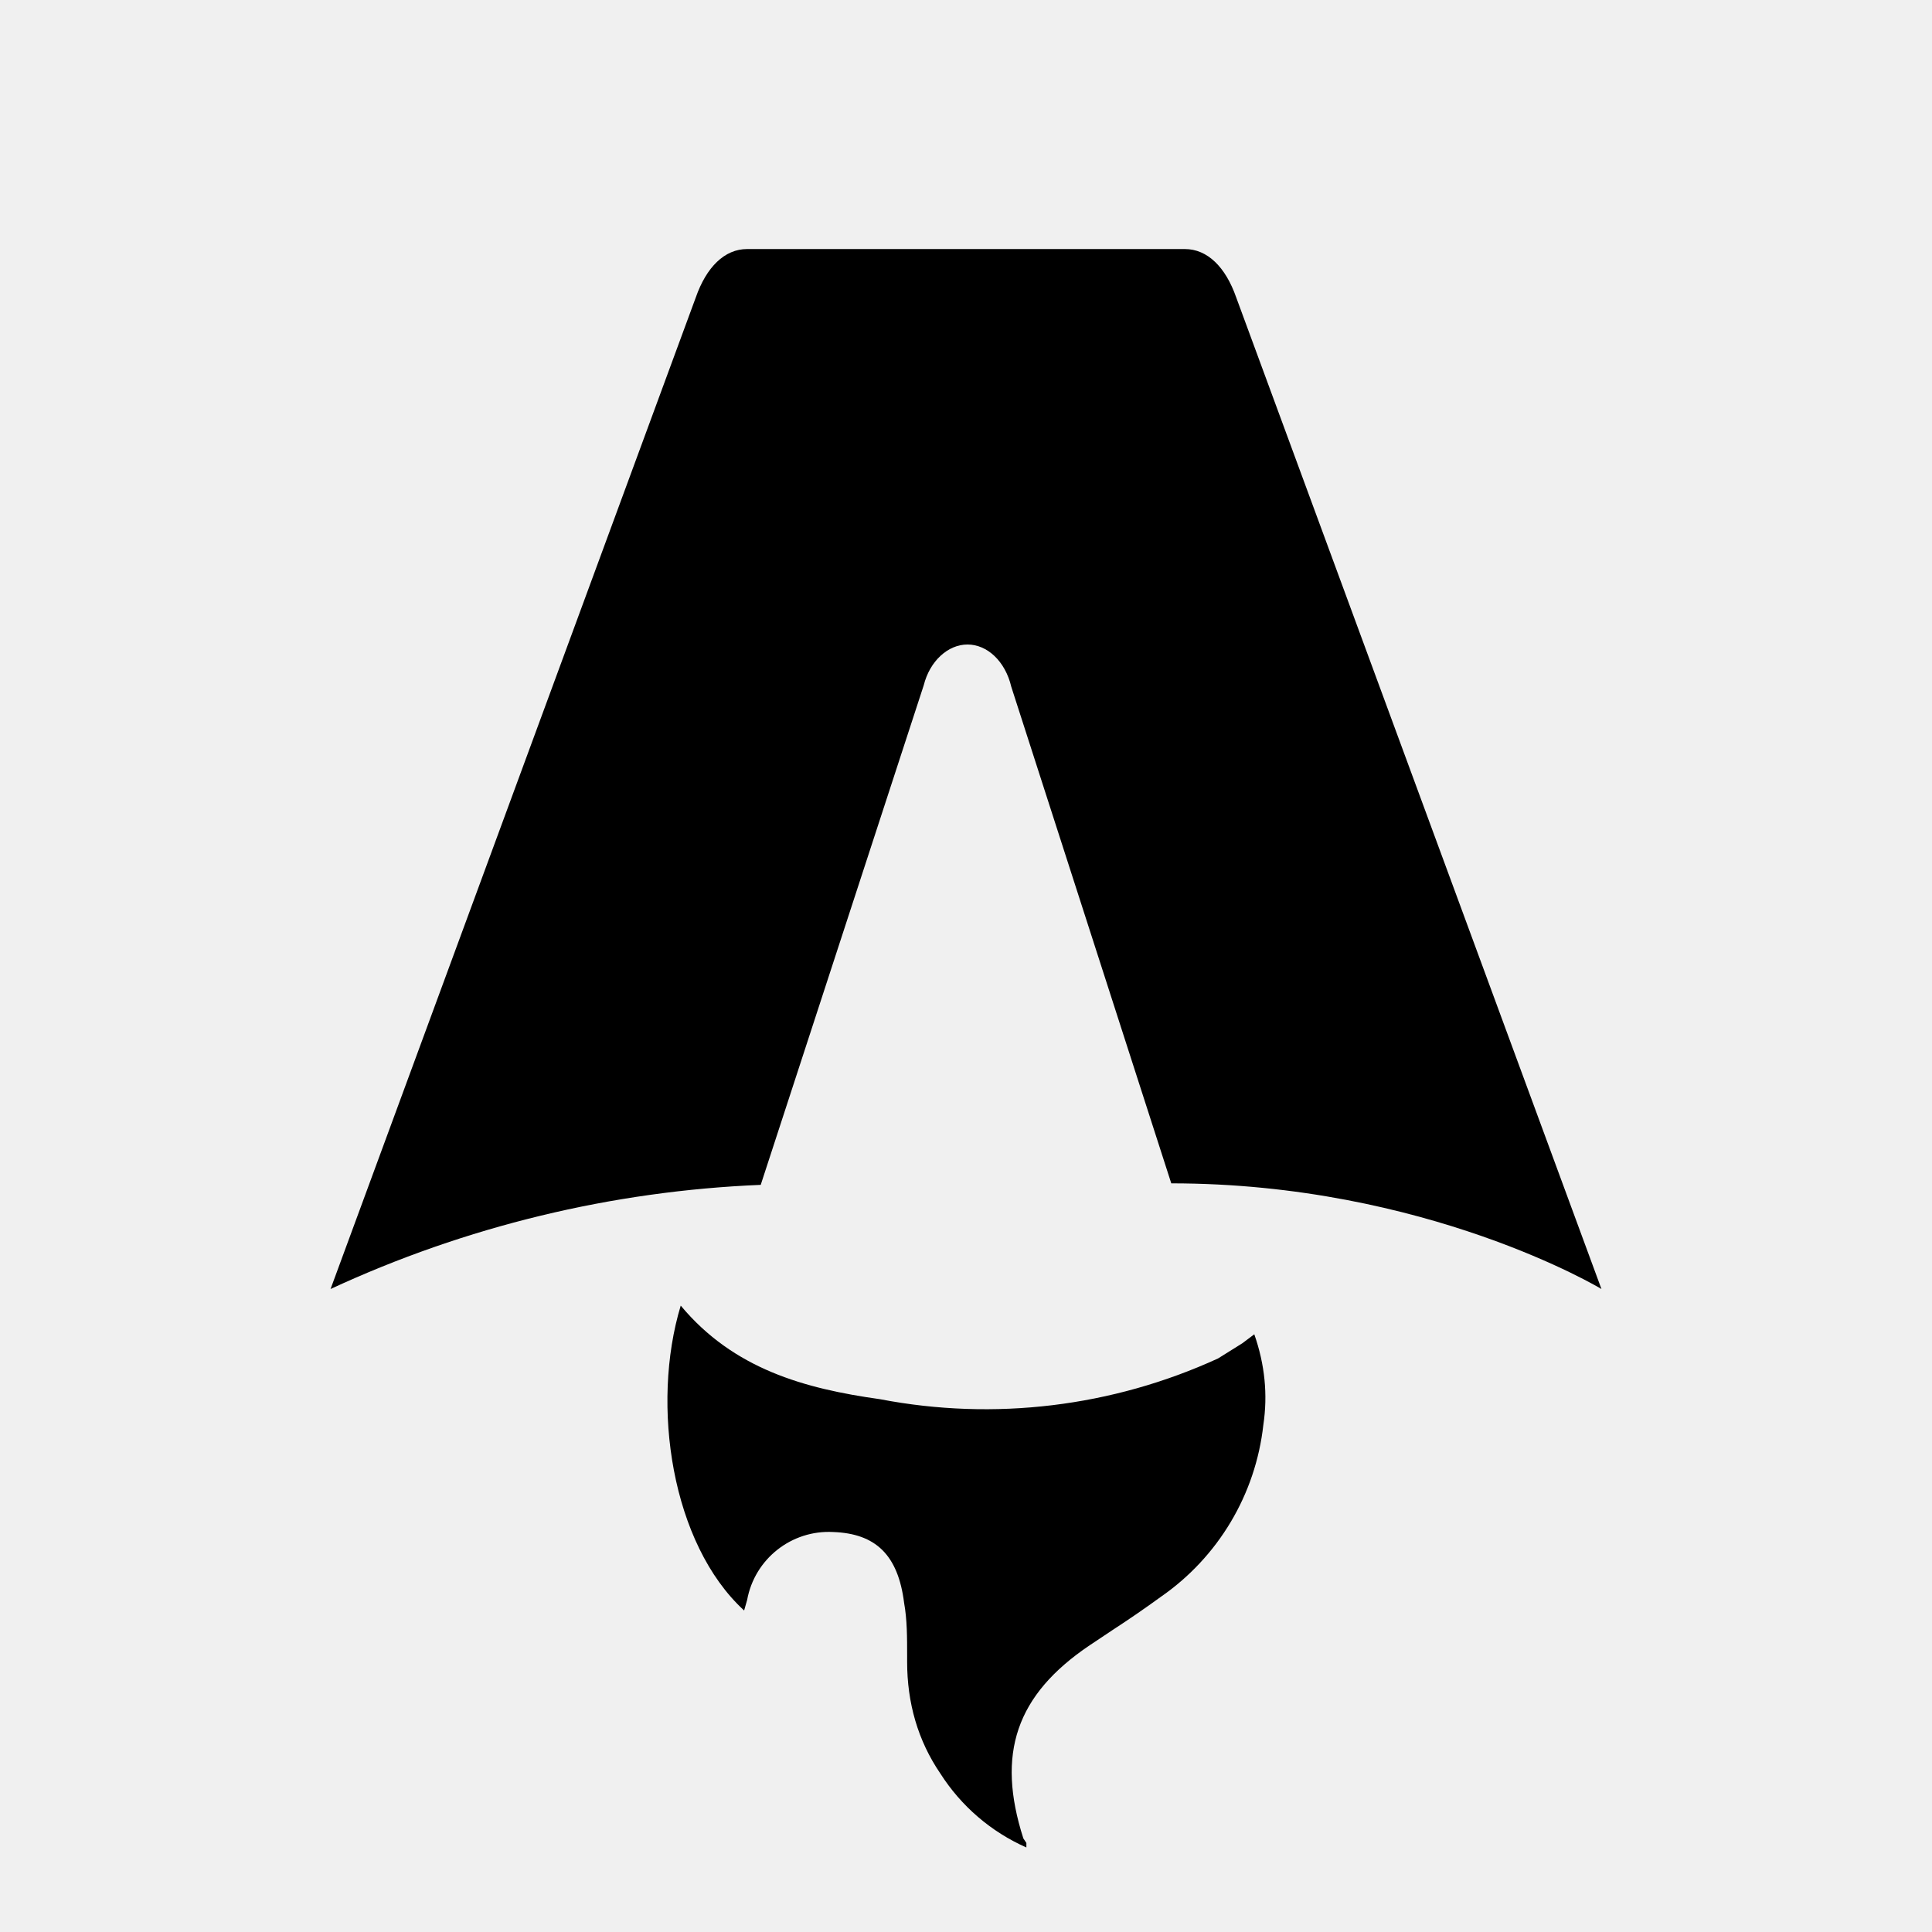
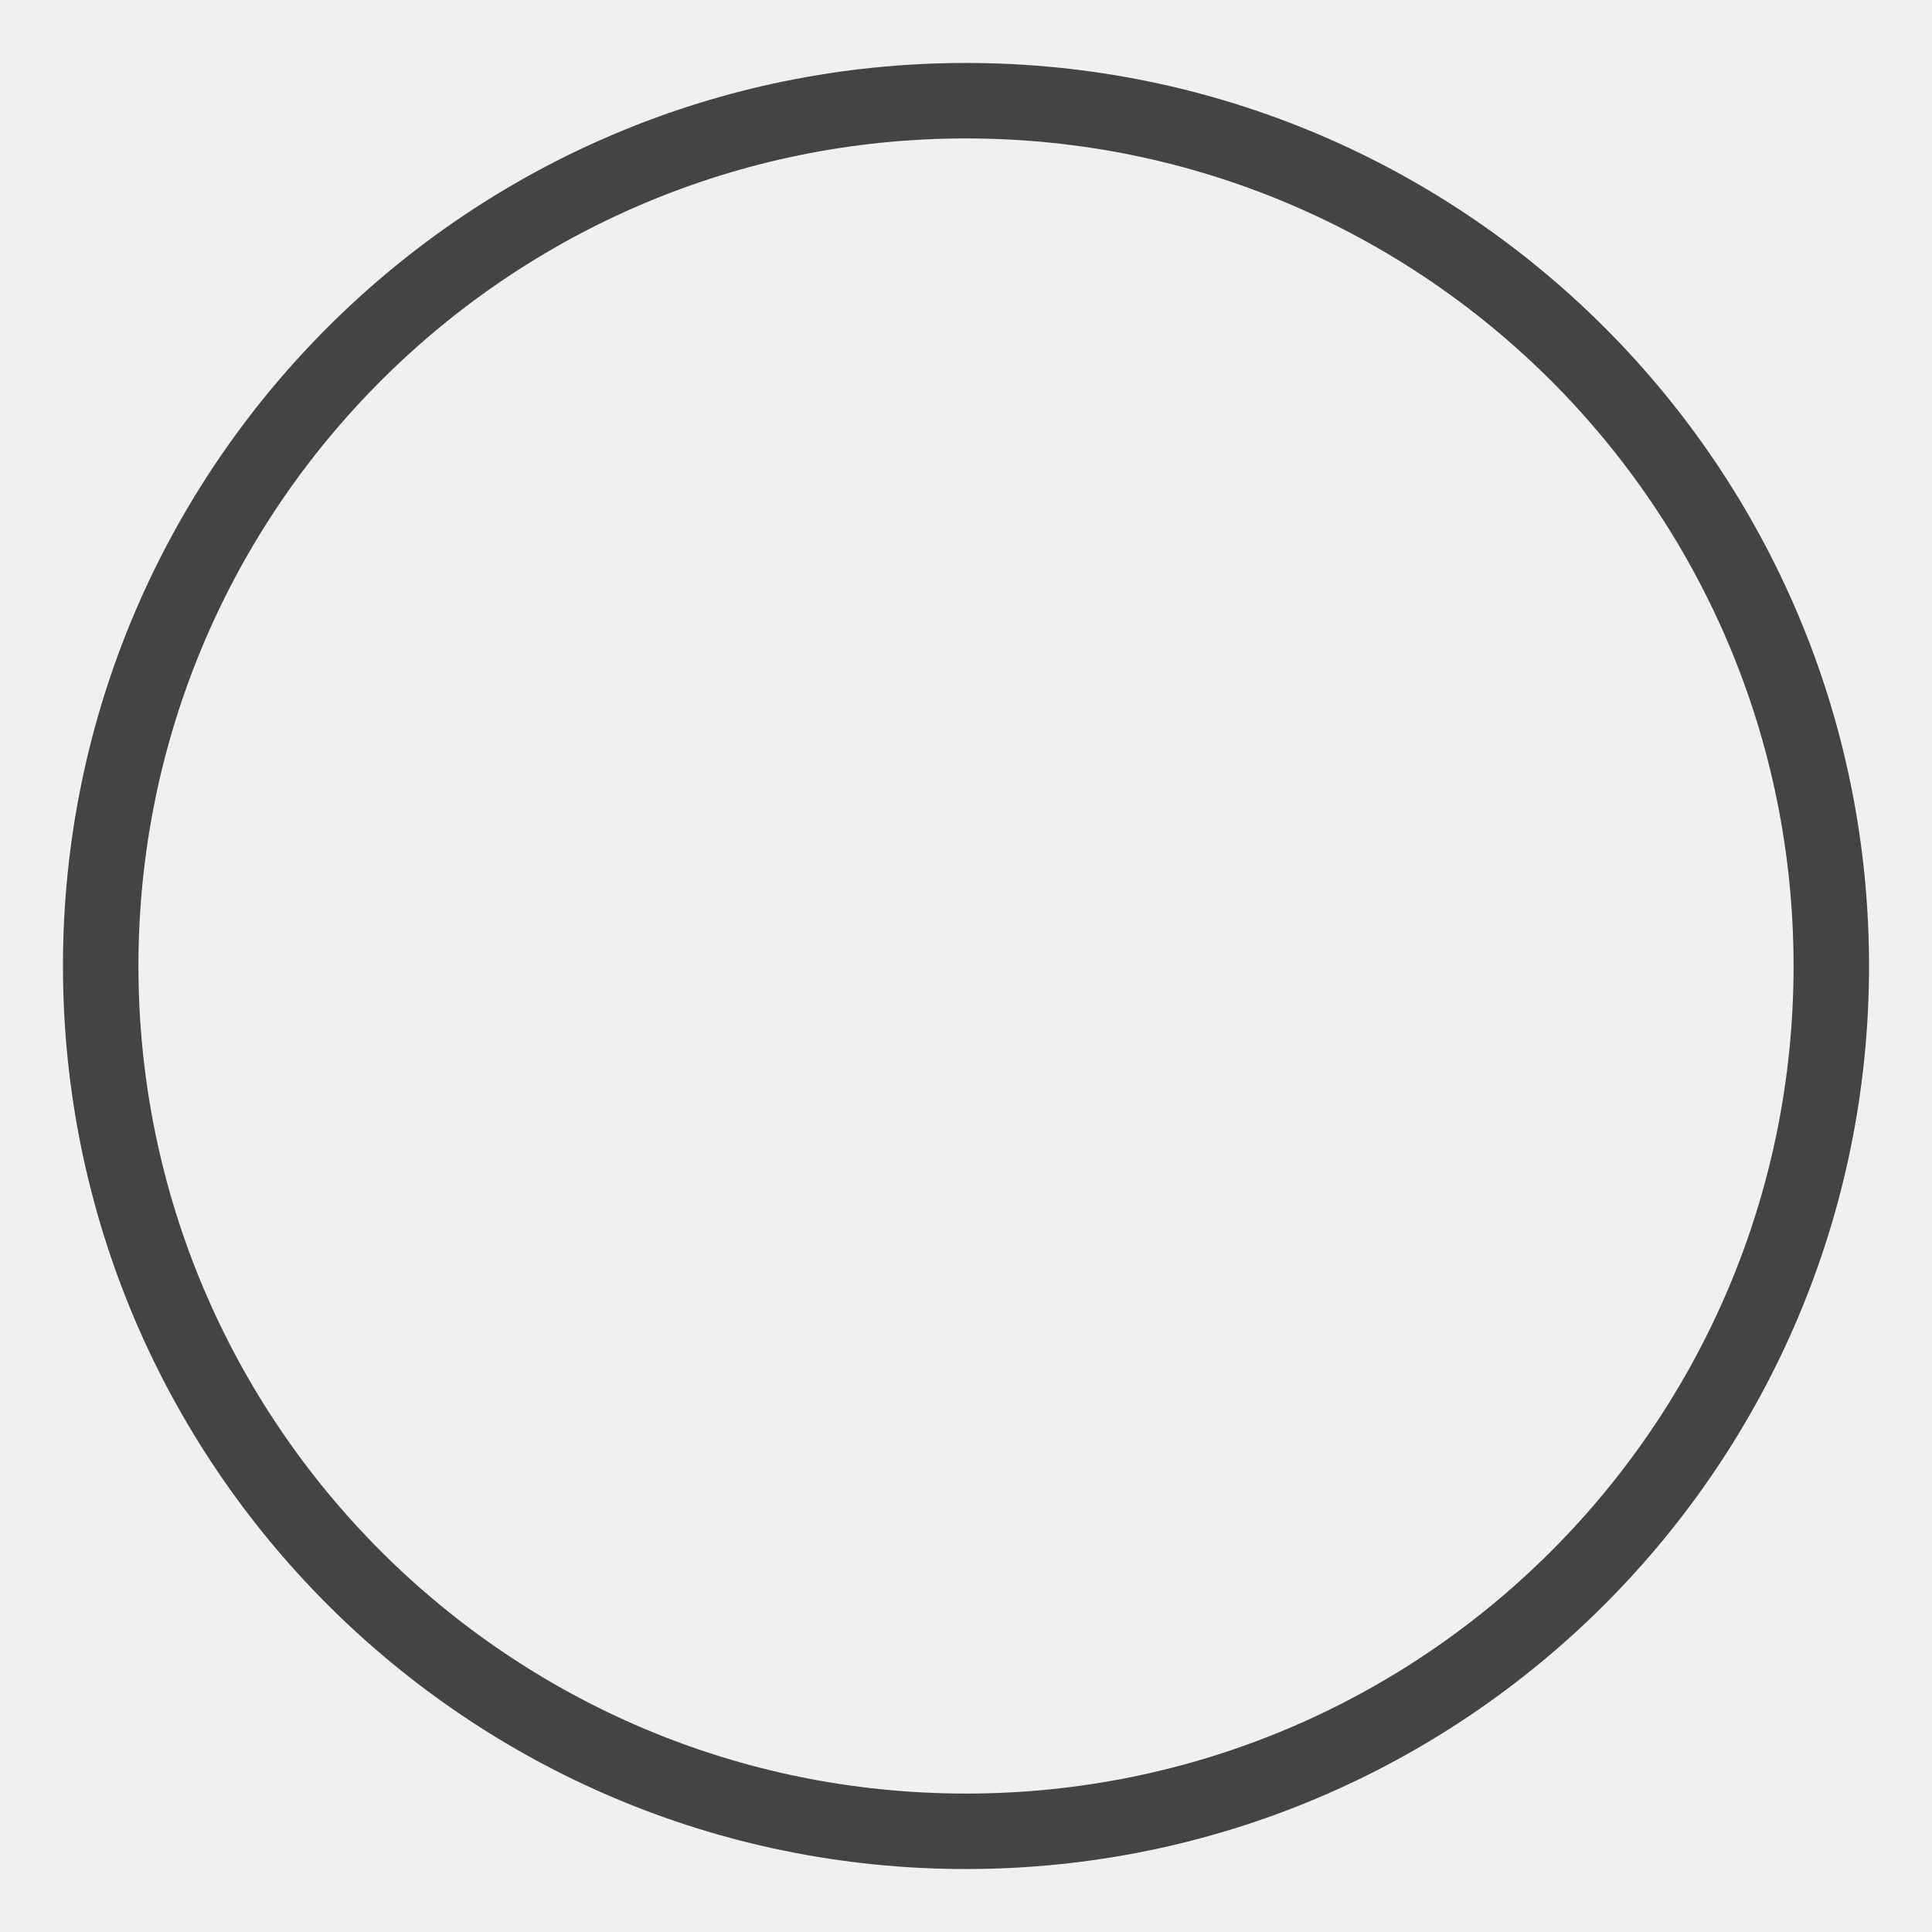
- <svg xmlns="http://www.w3.org/2000/svg" fill="none" viewBox="0 0 128 128">
-   <path d="M50.4 78.5a75.1 75.1 0 0 0-28.5 6.9l24.2-65.7c.7-2 1.9-3.2 3.4-3.2h29c1.5 0 2.7 1.2 3.4 3.2l24.2 65.7s-11.6-7-28.5-7L67 45.5c-.4-1.7-1.6-2.8-2.9-2.8-1.3 0-2.5 1.1-2.9 2.7L50.4 78.5Zm-1.1 28.2Zm-4.2-20.2c-2 6.6-.6 15.8 4.2 20.2a17.5 17.5 0 0 1 .2-.7 5.5 5.5 0 0 1 5.7-4.5c2.8.1 4.3 1.5 4.7 4.7.2 1.1.2 2.3.2 3.5v.4c0 2.7.7 5.2 2.2 7.4a13 13 0 0 0 5.7 4.9v-.3l-.2-.3c-1.8-5.6-.5-9.5 4.4-12.8l1.5-1a73 73 0 0 0 3.2-2.2 16 16 0 0 0 6.8-11.4c.3-2 .1-4-.6-6l-.8.6-1.6 1a37 37 0 0 1-22.4 2.7c-5-.7-9.7-2-13.2-6.2Z" />
-   <style>
-         path { fill: #000; }
-         @media (prefers-color-scheme: dark) {
-             path { fill: #FFF; }
-         }
+ <svg xmlns="http://www.w3.org/2000/svg" viewBox="0 0 256 256">
+   <defs>
+     <style>
+       .cls-1{fill:none;stroke:#444444;stroke-width:10;stroke-miterlimit:10}
    </style>
+   </defs>
+   <g id="Layer_1" data-name="Layer 1">
+     <path d="M13.343 128 C13.343 64.677 64.677 13.343 128 13.343 C191.323 13.343 242.657 64.677 242.657 128 C242.657 191.323 191.323 242.657 128 242.657 C64.677 242.657 13.343 191.323 13.343 128 Z" class="cls-1" />
+   </g>
</svg>
